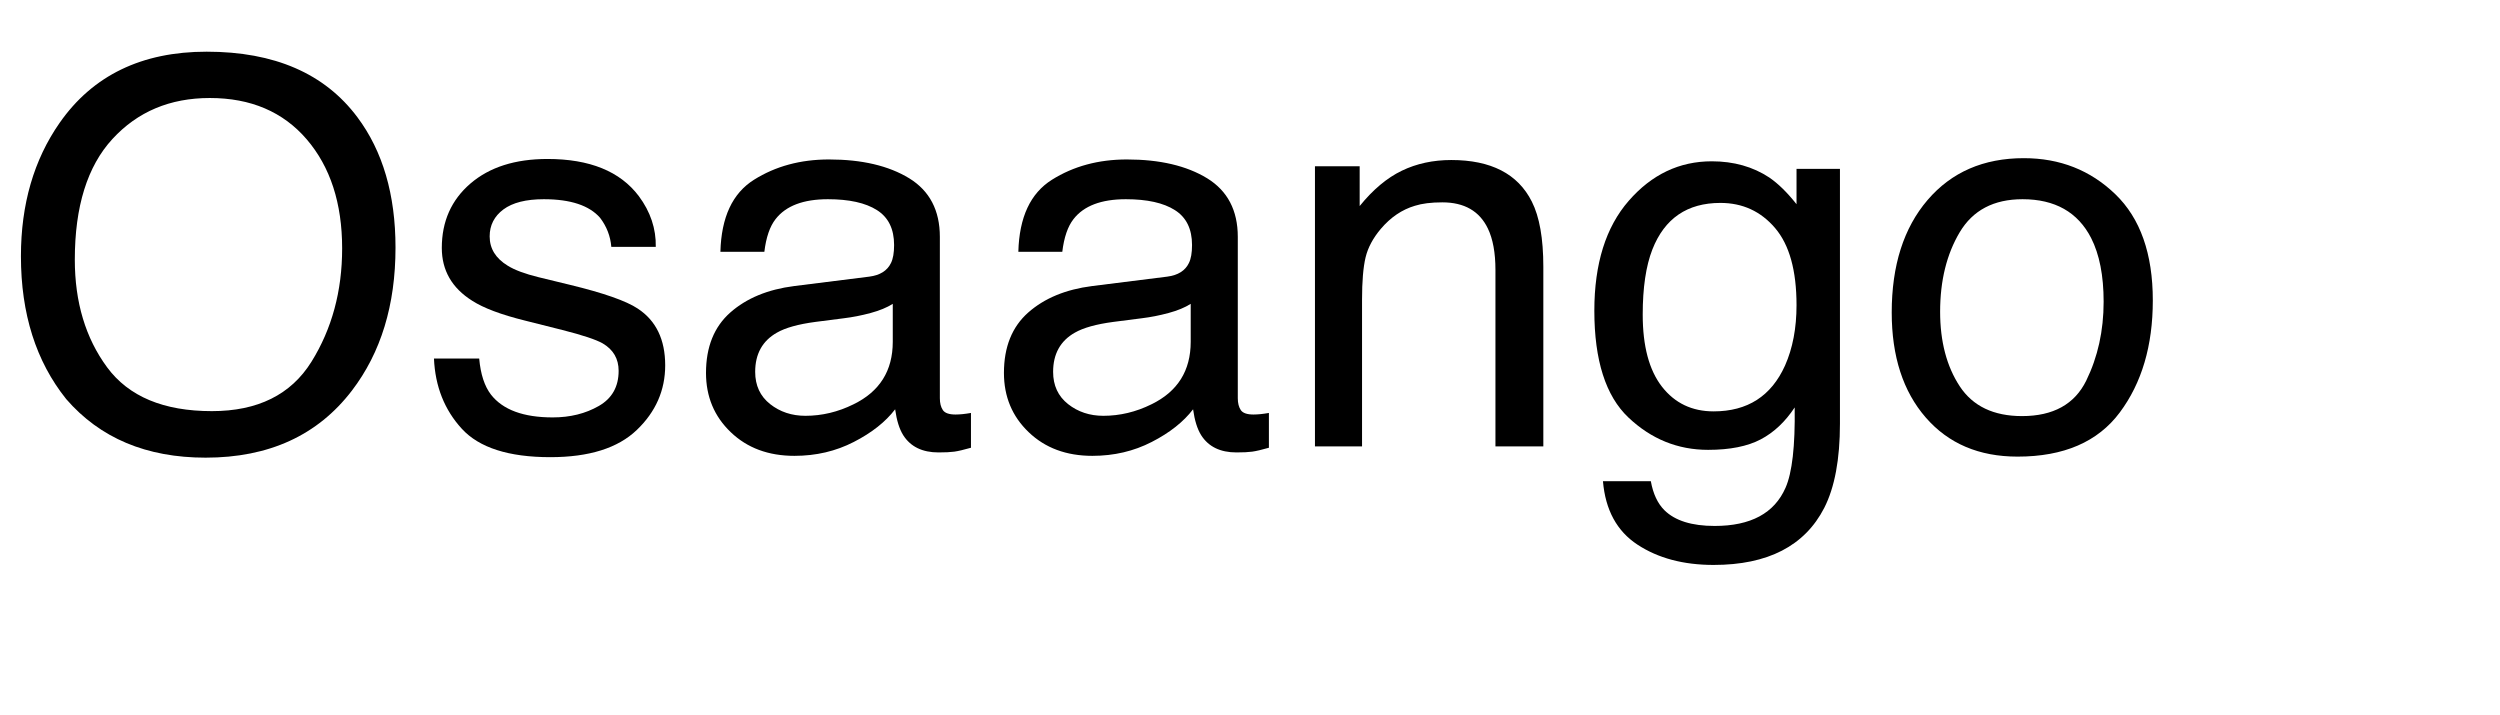
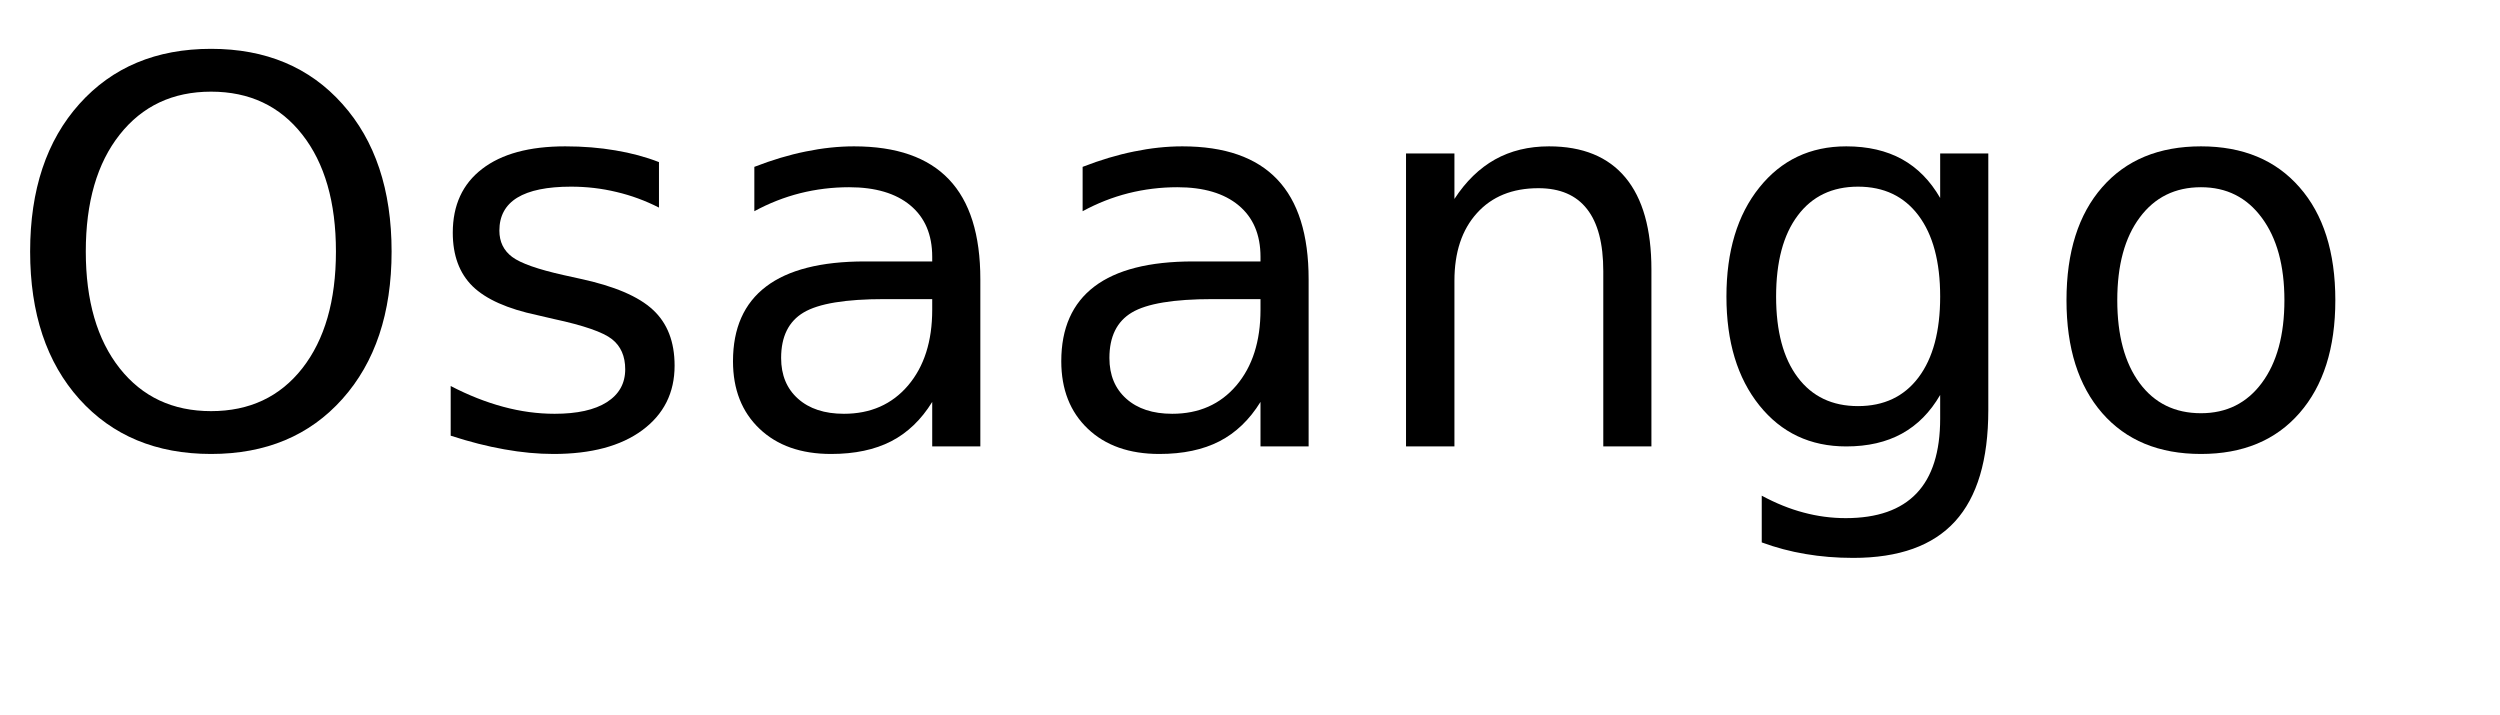
<svg xmlns="http://www.w3.org/2000/svg" xmlns:xlink="http://www.w3.org/1999/xlink" width="280" height="80" viewBox="0 0 280 80">
  <defs>
    <g>
      <g id="glyph-0-0">
-         <path d="M 23.145 -44.211 C 30.742 -44.211 36.367 -41.766 40.02 -36.883 C 42.871 -33.074 44.297 -28.203 44.297 -22.266 C 44.297 -15.84 42.664 -10.5 39.406 -6.242 C 35.578 -1.242 30.117 1.258 23.027 1.258 C 16.406 1.258 11.203 -0.93 7.414 -5.305 C 4.035 -9.523 2.344 -14.852 2.344 -21.297 C 2.344 -27.117 3.789 -32.102 6.68 -36.242 C 10.391 -41.555 15.879 -44.211 23.145 -44.211 Z M 23.73 -3.953 C 28.867 -3.953 32.582 -5.797 34.879 -9.477 C 37.172 -13.16 38.32 -17.391 38.32 -22.18 C 38.32 -27.238 36.996 -31.309 34.352 -34.395 C 31.703 -37.48 28.086 -39.023 23.496 -39.023 C 19.043 -39.023 15.41 -37.496 12.598 -34.438 C 9.785 -31.383 8.379 -26.875 8.379 -20.918 C 8.379 -16.152 9.586 -12.133 11.996 -8.863 C 14.41 -5.59 18.32 -3.953 23.73 -3.953 Z M 23.73 -3.953 " />
+         <path d="M 23.641 -39.734 C 19.348 -39.734 15.938 -38.129 13.406 -34.922 C 10.875 -31.723 9.609 -27.359 9.609 -21.828 C 9.609 -16.316 10.875 -11.957 13.406 -8.75 C 15.938 -5.551 19.348 -3.953 23.641 -3.953 C 27.941 -3.953 31.348 -5.551 33.859 -8.75 C 36.367 -11.957 37.625 -16.316 37.625 -21.828 C 37.625 -27.359 36.367 -31.723 33.859 -34.922 C 31.348 -38.129 27.941 -39.734 23.641 -39.734 Z M 23.641 -44.531 C 29.773 -44.531 34.676 -42.473 38.344 -38.359 C 42.02 -34.254 43.859 -28.742 43.859 -21.828 C 43.859 -14.93 42.02 -9.426 38.344 -5.312 C 34.676 -1.207 29.773 0.844 23.641 0.844 C 17.492 0.844 12.578 -1.203 8.891 -5.297 C 5.211 -9.398 3.375 -14.91 3.375 -21.828 C 3.375 -28.742 5.211 -34.254 8.891 -38.359 C 12.578 -42.473 17.492 -44.531 23.641 -44.531 Z M 23.641 -44.531 " />
      </g>
      <g id="glyph-0-1">
-         <path d="M 7 -9.844 C 7.156 -8.086 7.598 -6.738 8.32 -5.801 C 9.648 -4.102 11.953 -3.25 15.234 -3.25 C 17.188 -3.25 18.906 -3.676 20.391 -4.527 C 21.875 -5.375 22.617 -6.688 22.617 -8.469 C 22.617 -9.816 22.023 -10.84 20.828 -11.543 C 20.066 -11.973 18.562 -12.469 16.32 -13.039 L 12.129 -14.094 C 9.453 -14.758 7.48 -15.5 6.211 -16.32 C 3.945 -17.746 2.812 -19.719 2.812 -22.234 C 2.812 -25.203 3.883 -27.609 6.02 -29.445 C 8.16 -31.281 11.035 -32.195 14.648 -32.195 C 19.375 -32.195 22.781 -30.812 24.875 -28.039 C 26.184 -26.281 26.816 -24.383 26.777 -22.352 L 21.797 -22.352 C 21.699 -23.543 21.281 -24.629 20.539 -25.605 C 19.328 -26.992 17.227 -27.688 14.238 -27.688 C 12.246 -27.688 10.738 -27.305 9.711 -26.543 C 8.688 -25.781 8.172 -24.773 8.172 -23.523 C 8.172 -22.156 8.848 -21.062 10.195 -20.242 C 10.977 -19.754 12.129 -19.328 13.652 -18.953 L 17.141 -18.105 C 20.93 -17.188 23.469 -16.297 24.758 -15.438 C 26.809 -14.09 27.832 -11.973 27.832 -9.082 C 27.832 -6.289 26.773 -3.875 24.652 -1.844 C 22.535 0.188 19.305 1.203 14.969 1.203 C 10.301 1.203 6.996 0.141 5.055 -1.977 C 3.109 -4.098 2.07 -6.719 1.934 -9.844 Z M 7 -9.844 " />
+         <path d="M 26.578 -31.844 L 26.578 -26.75 C 25.047 -27.531 23.457 -28.113 21.812 -28.5 C 20.176 -28.895 18.484 -29.094 16.734 -29.094 C 14.055 -29.094 12.047 -28.68 10.703 -27.859 C 9.367 -27.035 8.703 -25.805 8.703 -24.172 C 8.703 -22.922 9.18 -21.938 10.141 -21.219 C 11.098 -20.508 13.02 -19.832 15.906 -19.188 L 17.75 -18.781 C 21.582 -17.957 24.301 -16.797 25.906 -15.297 C 27.52 -13.805 28.328 -11.723 28.328 -9.047 C 28.328 -6.004 27.117 -3.594 24.703 -1.812 C 22.297 -0.039 18.984 0.844 14.766 0.844 C 13.004 0.844 11.172 0.672 9.266 0.328 C 7.367 -0.004 5.363 -0.516 3.25 -1.203 L 3.25 -6.766 C 5.238 -5.734 7.203 -4.957 9.141 -4.438 C 11.078 -3.914 12.992 -3.656 14.891 -3.656 C 17.422 -3.656 19.367 -4.086 20.734 -4.953 C 22.109 -5.828 22.797 -7.055 22.797 -8.641 C 22.797 -10.109 22.301 -11.234 21.312 -12.016 C 20.32 -12.797 18.16 -13.547 14.828 -14.266 L 12.953 -14.703 C 9.609 -15.41 7.191 -16.488 5.703 -17.938 C 4.223 -19.395 3.484 -21.395 3.484 -23.938 C 3.484 -27.02 4.578 -29.398 6.766 -31.078 C 8.953 -32.766 12.055 -33.609 16.078 -33.609 C 18.078 -33.609 19.953 -33.457 21.703 -33.156 C 23.461 -32.863 25.086 -32.426 26.578 -31.844 Z M 26.578 -31.844 " />
      </g>
      <g id="glyph-0-2">
-         <path d="M 7.91 -8.352 C 7.91 -6.828 8.469 -5.625 9.578 -4.746 C 10.691 -3.867 12.012 -3.43 13.535 -3.43 C 15.391 -3.43 17.188 -3.859 18.926 -4.719 C 21.855 -6.145 23.32 -8.477 23.32 -11.719 L 23.32 -15.969 C 22.676 -15.559 21.844 -15.215 20.828 -14.941 C 19.812 -14.668 18.82 -14.473 17.844 -14.355 L 14.648 -13.945 C 12.734 -13.691 11.297 -13.289 10.344 -12.742 C 8.723 -11.824 7.91 -10.359 7.91 -8.352 Z M 20.684 -19.016 C 21.895 -19.172 22.703 -19.68 23.117 -20.539 C 23.352 -21.008 23.469 -21.68 23.469 -22.559 C 23.469 -24.355 22.828 -25.66 21.547 -26.469 C 20.27 -27.281 18.438 -27.688 16.055 -27.688 C 13.301 -27.688 11.348 -26.945 10.195 -25.461 C 9.551 -24.641 9.133 -23.418 8.938 -21.797 L 4.016 -21.797 C 4.113 -25.664 5.367 -28.355 7.777 -29.867 C 10.191 -31.383 12.988 -32.141 16.172 -32.141 C 19.863 -32.141 22.859 -31.438 25.164 -30.031 C 27.449 -28.625 28.594 -26.438 28.594 -23.469 L 28.594 -5.391 C 28.594 -4.844 28.707 -4.406 28.93 -4.07 C 29.156 -3.738 29.629 -3.574 30.352 -3.574 C 30.586 -3.574 30.852 -3.59 31.141 -3.617 C 31.434 -3.648 31.75 -3.691 32.078 -3.75 L 32.078 0.148 C 31.258 0.383 30.633 0.527 30.203 0.586 C 29.773 0.645 29.188 0.672 28.445 0.672 C 26.629 0.672 25.312 0.031 24.492 -1.258 C 24.062 -1.941 23.758 -2.91 23.586 -4.16 C 22.512 -2.754 20.969 -1.531 18.953 -0.5 C 16.941 0.535 14.727 1.055 12.305 1.055 C 9.395 1.055 7.016 0.172 5.172 -1.598 C 3.324 -3.363 2.402 -5.578 2.402 -8.234 C 2.402 -11.145 3.312 -13.398 5.125 -15 C 6.941 -16.602 9.328 -17.586 12.273 -17.961 Z M 20.684 -19.016 " />
+         <path d="M 20.562 -16.5 C 16.207 -16.5 13.191 -16 11.516 -15 C 9.836 -14 9 -12.301 9 -9.906 C 9 -7.988 9.629 -6.469 10.891 -5.344 C 12.148 -4.219 13.863 -3.656 16.031 -3.656 C 19.02 -3.656 21.414 -4.711 23.219 -6.828 C 25.02 -8.953 25.922 -11.773 25.922 -15.297 L 25.922 -16.5 Z M 31.312 -18.719 L 31.312 0 L 25.922 0 L 25.922 -4.984 C 24.691 -2.992 23.16 -1.523 21.328 -0.578 C 19.492 0.367 17.25 0.844 14.594 0.844 C 11.227 0.844 8.555 -0.098 6.578 -1.984 C 4.598 -3.867 3.609 -6.391 3.609 -9.547 C 3.609 -13.242 4.844 -16.031 7.312 -17.906 C 9.781 -19.781 13.469 -20.719 18.375 -20.719 L 25.922 -20.719 L 25.922 -21.234 C 25.922 -23.723 25.102 -25.645 23.469 -27 C 21.844 -28.352 19.555 -29.031 16.609 -29.031 C 14.734 -29.031 12.906 -28.805 11.125 -28.359 C 9.352 -27.91 7.645 -27.238 6 -26.344 L 6 -31.312 C 7.977 -32.082 9.895 -32.656 11.75 -33.031 C 13.602 -33.414 15.41 -33.609 17.172 -33.609 C 21.91 -33.609 25.453 -32.375 27.797 -29.906 C 30.141 -27.445 31.312 -23.719 31.312 -18.719 Z M 31.312 -18.719 " />
      </g>
      <g id="glyph-0-3">
-         <path d="M 3.867 -31.375 L 8.875 -31.375 L 8.875 -26.922 C 10.359 -28.758 11.934 -30.078 13.594 -30.879 C 15.254 -31.68 17.102 -32.078 19.133 -32.078 C 23.586 -32.078 26.594 -30.527 28.156 -27.422 C 29.016 -25.723 29.445 -23.289 29.445 -20.125 L 29.445 0 L 24.082 0 L 24.082 -19.773 C 24.082 -21.688 23.797 -23.234 23.234 -24.406 C 22.297 -26.359 20.594 -27.336 18.133 -27.336 C 16.883 -27.336 15.859 -27.207 15.059 -26.953 C 13.613 -26.523 12.344 -25.664 11.25 -24.375 C 10.371 -23.34 9.801 -22.27 9.535 -21.168 C 9.273 -20.062 9.141 -18.484 9.141 -16.438 L 9.141 0 L 3.867 0 Z M 3.867 -31.375 " />
+         <path d="M 32.938 -19.812 L 32.938 0 L 27.547 0 L 27.547 -19.625 C 27.547 -22.727 26.938 -25.051 25.719 -26.594 C 24.508 -28.145 22.695 -28.922 20.281 -28.922 C 17.363 -28.922 15.066 -27.988 13.391 -26.125 C 11.711 -24.27 10.875 -21.742 10.875 -18.547 L 10.875 0 L 5.453 0 L 5.453 -32.812 L 10.875 -32.812 L 10.875 -27.719 C 12.156 -29.688 13.672 -31.16 15.422 -32.141 C 17.172 -33.117 19.188 -33.609 21.469 -33.609 C 25.238 -33.609 28.094 -32.441 30.031 -30.109 C 31.969 -27.773 32.938 -24.344 32.938 -19.812 Z M 32.938 -19.812 " />
      </g>
      <g id="glyph-0-4">
-         <path d="M 14.941 -31.934 C 17.402 -31.934 19.551 -31.328 21.387 -30.117 C 22.383 -29.434 23.398 -28.438 24.434 -27.129 L 24.434 -31.086 L 29.297 -31.086 L 29.297 -2.547 C 29.297 1.438 28.711 4.578 27.539 6.883 C 25.352 11.141 21.219 13.273 15.148 13.273 C 11.77 13.273 8.926 12.516 6.621 11 C 4.316 9.488 3.027 7.117 2.754 3.898 L 8.117 3.898 C 8.371 5.305 8.875 6.387 9.641 7.148 C 10.832 8.32 12.703 8.906 15.266 8.906 C 19.309 8.906 21.953 7.48 23.203 4.629 C 23.945 2.949 24.289 -0.047 24.227 -4.367 C 23.172 -2.766 21.906 -1.57 20.422 -0.789 C 18.938 -0.008 16.973 0.383 14.531 0.383 C 11.133 0.383 8.16 -0.824 5.609 -3.238 C 3.062 -5.648 1.789 -9.641 1.789 -15.203 C 1.789 -20.457 3.07 -24.562 5.641 -27.508 C 8.207 -30.457 11.309 -31.934 14.941 -31.934 Z M 24.434 -15.82 C 24.434 -19.707 23.633 -22.586 22.031 -24.461 C 20.43 -26.336 18.391 -27.273 15.906 -27.273 C 12.195 -27.273 9.656 -25.539 8.289 -22.062 C 7.566 -20.207 7.207 -17.773 7.207 -14.766 C 7.207 -11.23 7.926 -8.539 9.359 -6.695 C 10.797 -4.848 12.727 -3.926 15.148 -3.926 C 18.938 -3.926 21.602 -5.633 23.145 -9.055 C 24.004 -10.988 24.434 -13.242 24.434 -15.82 Z M 24.434 -15.82 " />
+         <path d="M 27.25 -16.781 C 27.25 -20.688 26.441 -23.711 24.828 -25.859 C 23.211 -28.016 20.953 -29.094 18.047 -29.094 C 15.16 -29.094 12.91 -28.016 11.297 -25.859 C 9.68 -23.711 8.875 -20.688 8.875 -16.781 C 8.875 -12.895 9.68 -9.879 11.297 -7.734 C 12.91 -5.586 15.16 -4.516 18.047 -4.516 C 20.953 -4.516 23.211 -5.586 24.828 -7.734 C 26.441 -9.879 27.25 -12.895 27.25 -16.781 Z M 32.641 -4.078 C 32.641 1.516 31.398 5.672 28.922 8.391 C 26.441 11.117 22.641 12.484 17.516 12.484 C 15.617 12.484 13.832 12.336 12.156 12.047 C 10.477 11.766 8.848 11.332 7.266 10.75 L 7.266 5.516 C 8.848 6.367 10.41 7 11.953 7.406 C 13.492 7.82 15.066 8.031 16.672 8.031 C 20.203 8.031 22.848 7.102 24.609 5.25 C 26.367 3.406 27.25 0.617 27.25 -3.109 L 27.25 -5.766 C 26.133 -3.836 24.707 -2.395 22.969 -1.438 C 21.227 -0.477 19.148 0 16.734 0 C 12.703 0 9.457 -1.531 7 -4.594 C 4.539 -7.664 3.312 -11.727 3.312 -16.781 C 3.312 -21.863 4.539 -25.938 7 -29 C 9.457 -32.07 12.703 -33.609 16.734 -33.609 C 19.148 -33.609 21.227 -33.129 22.969 -32.172 C 24.707 -31.211 26.133 -29.766 27.25 -27.828 L 27.25 -32.812 L 32.641 -32.812 Z M 32.641 -4.078 " />
      </g>
      <g id="glyph-0-5">
-         <path d="M 16.32 -3.398 C 19.816 -3.398 22.211 -4.723 23.512 -7.367 C 24.809 -10.016 25.461 -12.961 25.461 -16.203 C 25.461 -19.133 24.992 -21.516 24.055 -23.352 C 22.57 -26.242 20.008 -27.688 16.375 -27.688 C 13.152 -27.688 10.812 -26.453 9.344 -23.992 C 7.879 -21.531 7.148 -18.562 7.148 -15.086 C 7.148 -11.746 7.883 -8.965 9.344 -6.738 C 10.809 -4.512 13.133 -3.398 16.32 -3.398 Z M 16.523 -32.285 C 20.566 -32.285 23.984 -30.938 26.777 -28.242 C 29.57 -25.547 30.969 -21.582 30.969 -16.348 C 30.969 -11.289 29.734 -7.109 27.273 -3.809 C 24.812 -0.508 20.996 1.141 15.82 1.141 C 11.504 1.141 8.078 -0.316 5.539 -3.238 C 3 -6.156 1.727 -10.078 1.727 -15 C 1.727 -20.273 3.066 -24.473 5.742 -27.598 C 8.418 -30.723 12.012 -32.285 16.523 -32.285 Z M 16.523 -32.285 " />
+         <path d="M 18.375 -29.031 C 15.477 -29.031 13.191 -27.898 11.516 -25.641 C 9.836 -23.391 9 -20.301 9 -16.375 C 9 -12.445 9.832 -9.352 11.5 -7.094 C 13.164 -4.844 15.457 -3.719 18.375 -3.719 C 21.238 -3.719 23.508 -4.848 25.188 -7.109 C 26.875 -9.379 27.719 -12.469 27.719 -16.375 C 27.719 -20.258 26.875 -23.336 25.188 -25.609 C 23.508 -27.891 21.238 -29.031 18.375 -29.031 Z M 18.375 -33.609 C 23.062 -33.609 26.738 -32.082 29.406 -29.031 C 32.082 -25.988 33.422 -21.77 33.422 -16.375 C 33.422 -11.008 32.082 -6.797 29.406 -3.734 C 26.738 -0.68 23.062 0.844 18.375 0.844 C 13.664 0.844 9.977 -0.68 7.312 -3.734 C 4.645 -6.797 3.312 -11.008 3.312 -16.375 C 3.312 -21.77 4.645 -25.988 7.312 -29.031 C 9.977 -32.082 13.664 -33.609 18.375 -33.609 Z M 18.375 -33.609 " />
      </g>
    </g>
  </defs>
  <g fill="rgb(0%, 0%, 0%)" fill-opacity="1">
    <use xlink:href="#glyph-0-0" x="0" y="50" />
-     <use xlink:href="#glyph-0-1" x="46.67" y="50" />
-     <use xlink:href="#glyph-0-2" x="76.67" y="50" />
-     <use xlink:href="#glyph-0-2" x="110.039" y="50" />
-     <use xlink:href="#glyph-0-3" x="143.408" y="50" />
-     <use xlink:href="#glyph-0-4" x="176.777" y="50" />
-     <use xlink:href="#glyph-0-5" x="210.146" y="50" />
+     <use xlink:href="#glyph-0-1" x="47.227" y="50" />
+     <use xlink:href="#glyph-0-2" x="78.486" y="50" />
+     <use xlink:href="#glyph-0-2" x="115.254" y="50" />
+     <use xlink:href="#glyph-0-3" x="152.021" y="50" />
+     <use xlink:href="#glyph-0-4" x="190.049" y="50" />
+     <use xlink:href="#glyph-0-5" x="228.135" y="50" />
  </g>
</svg>
